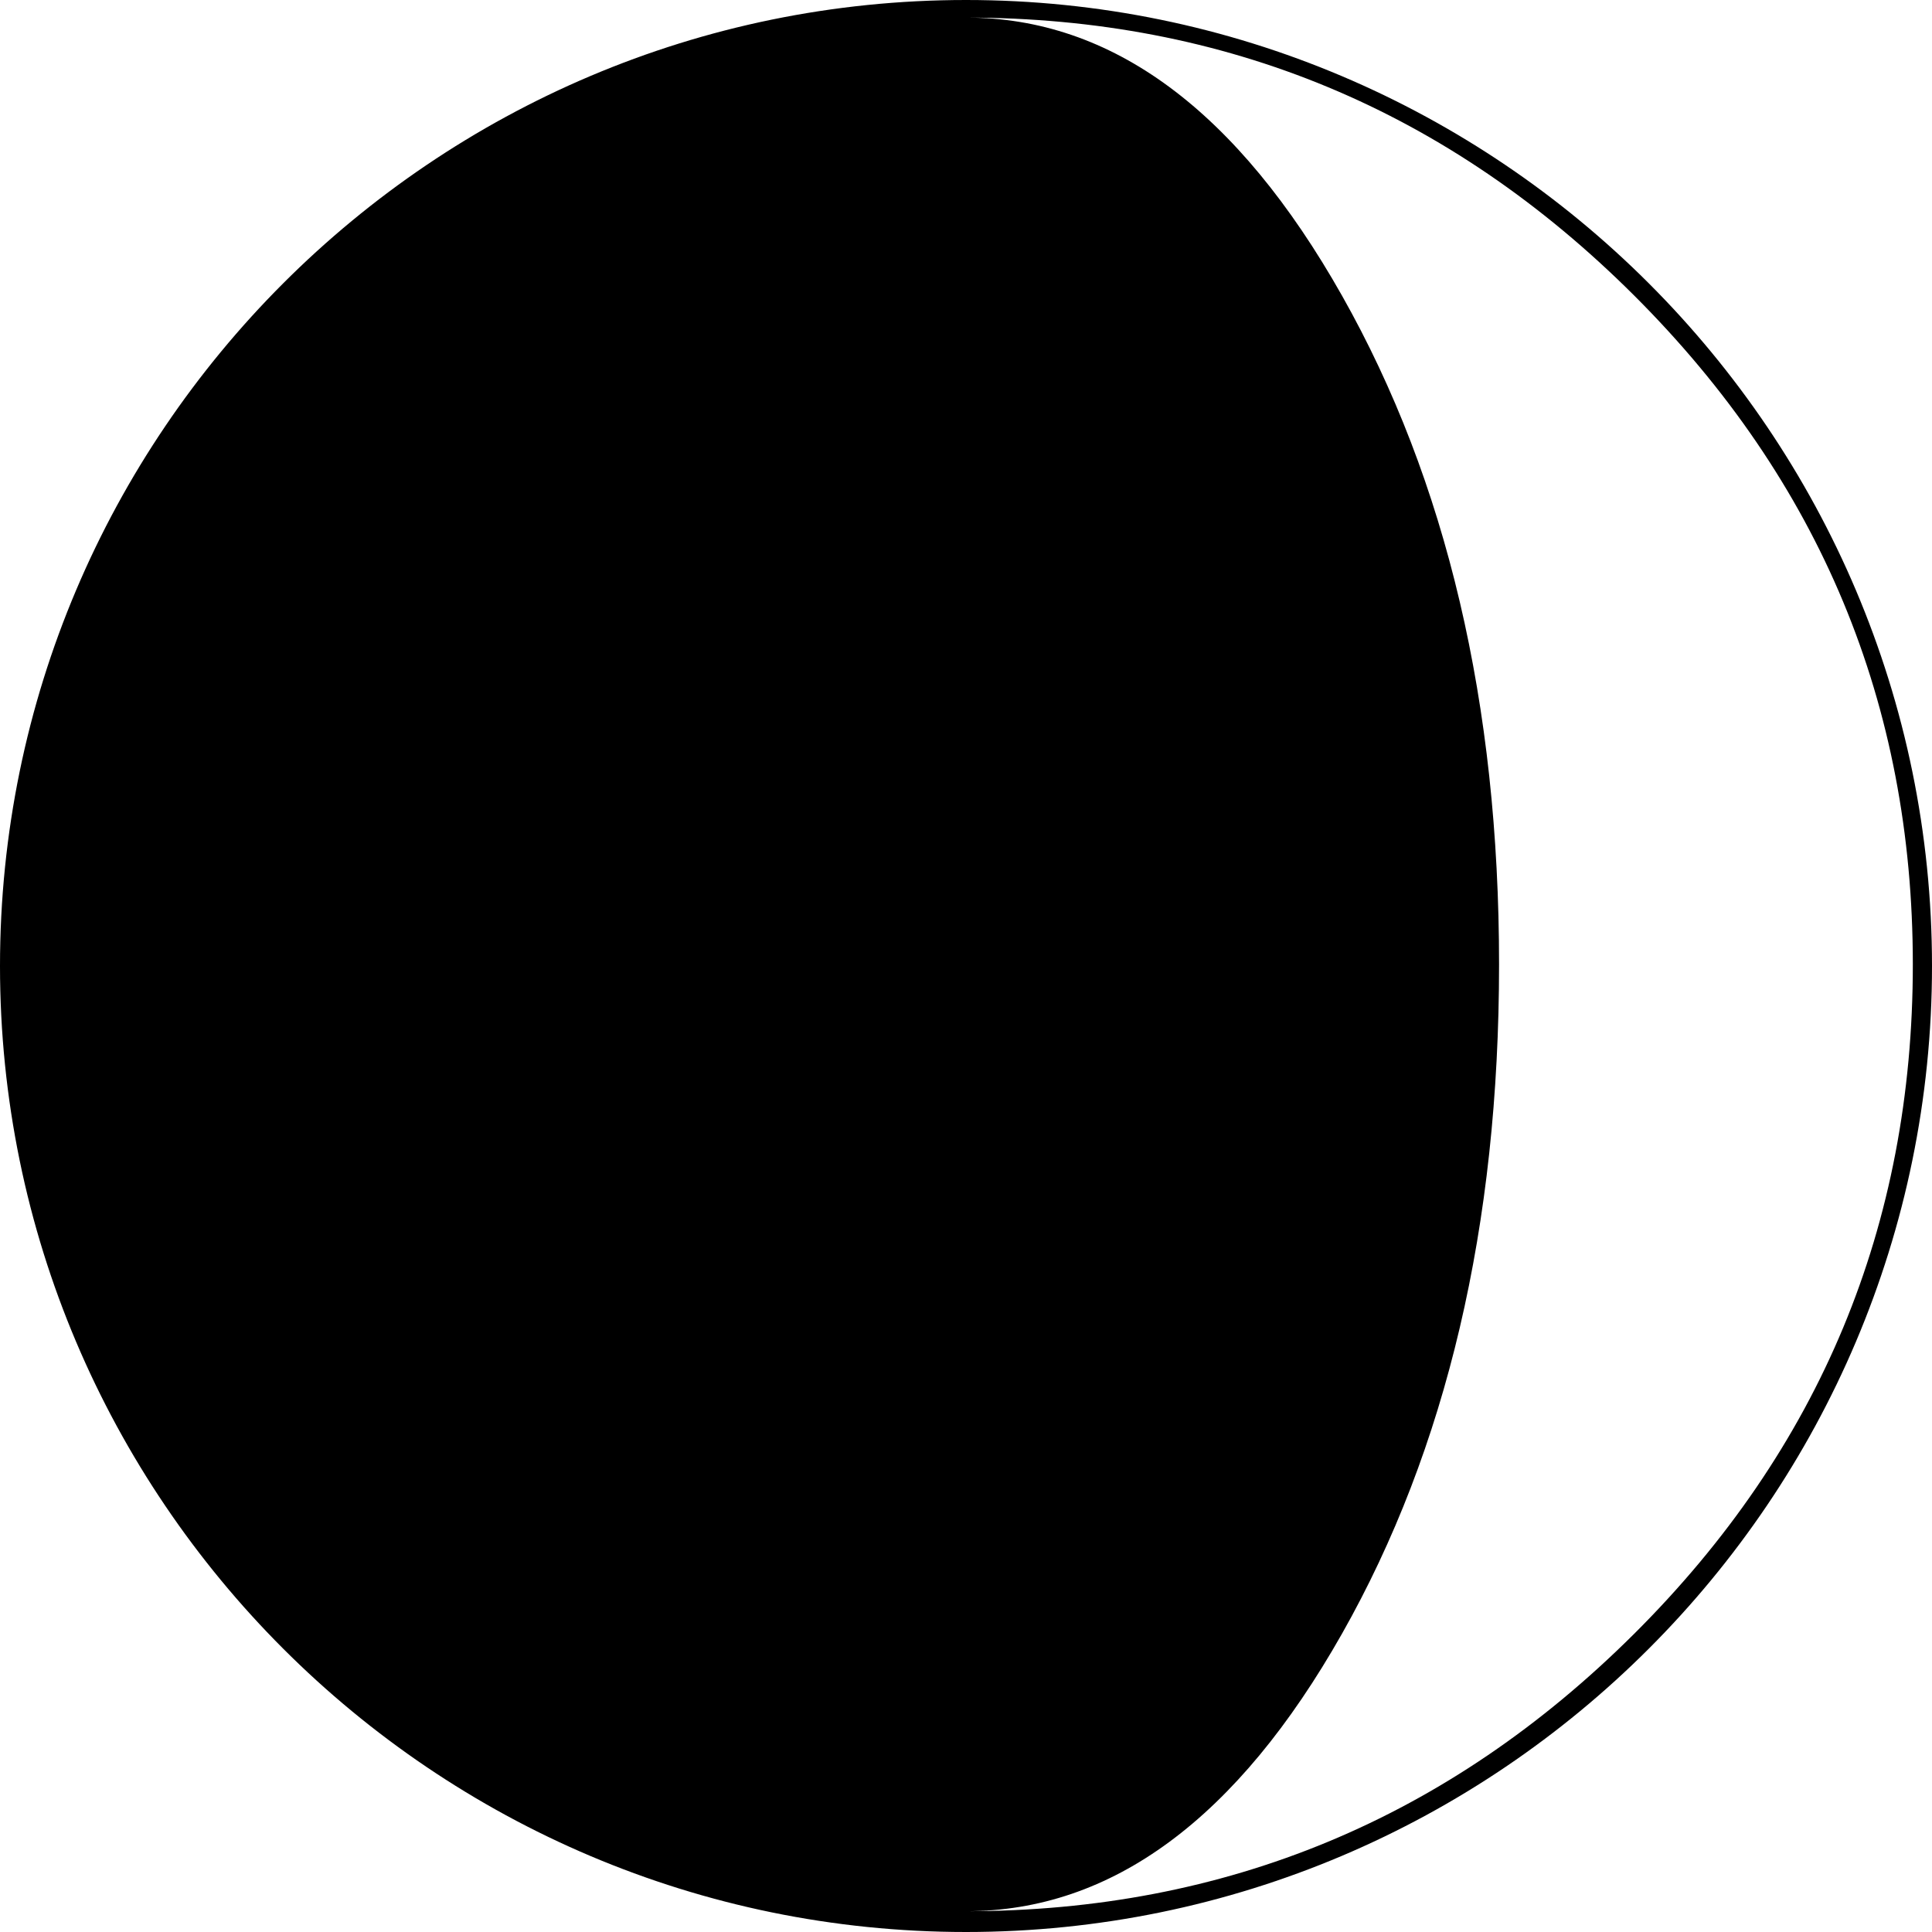
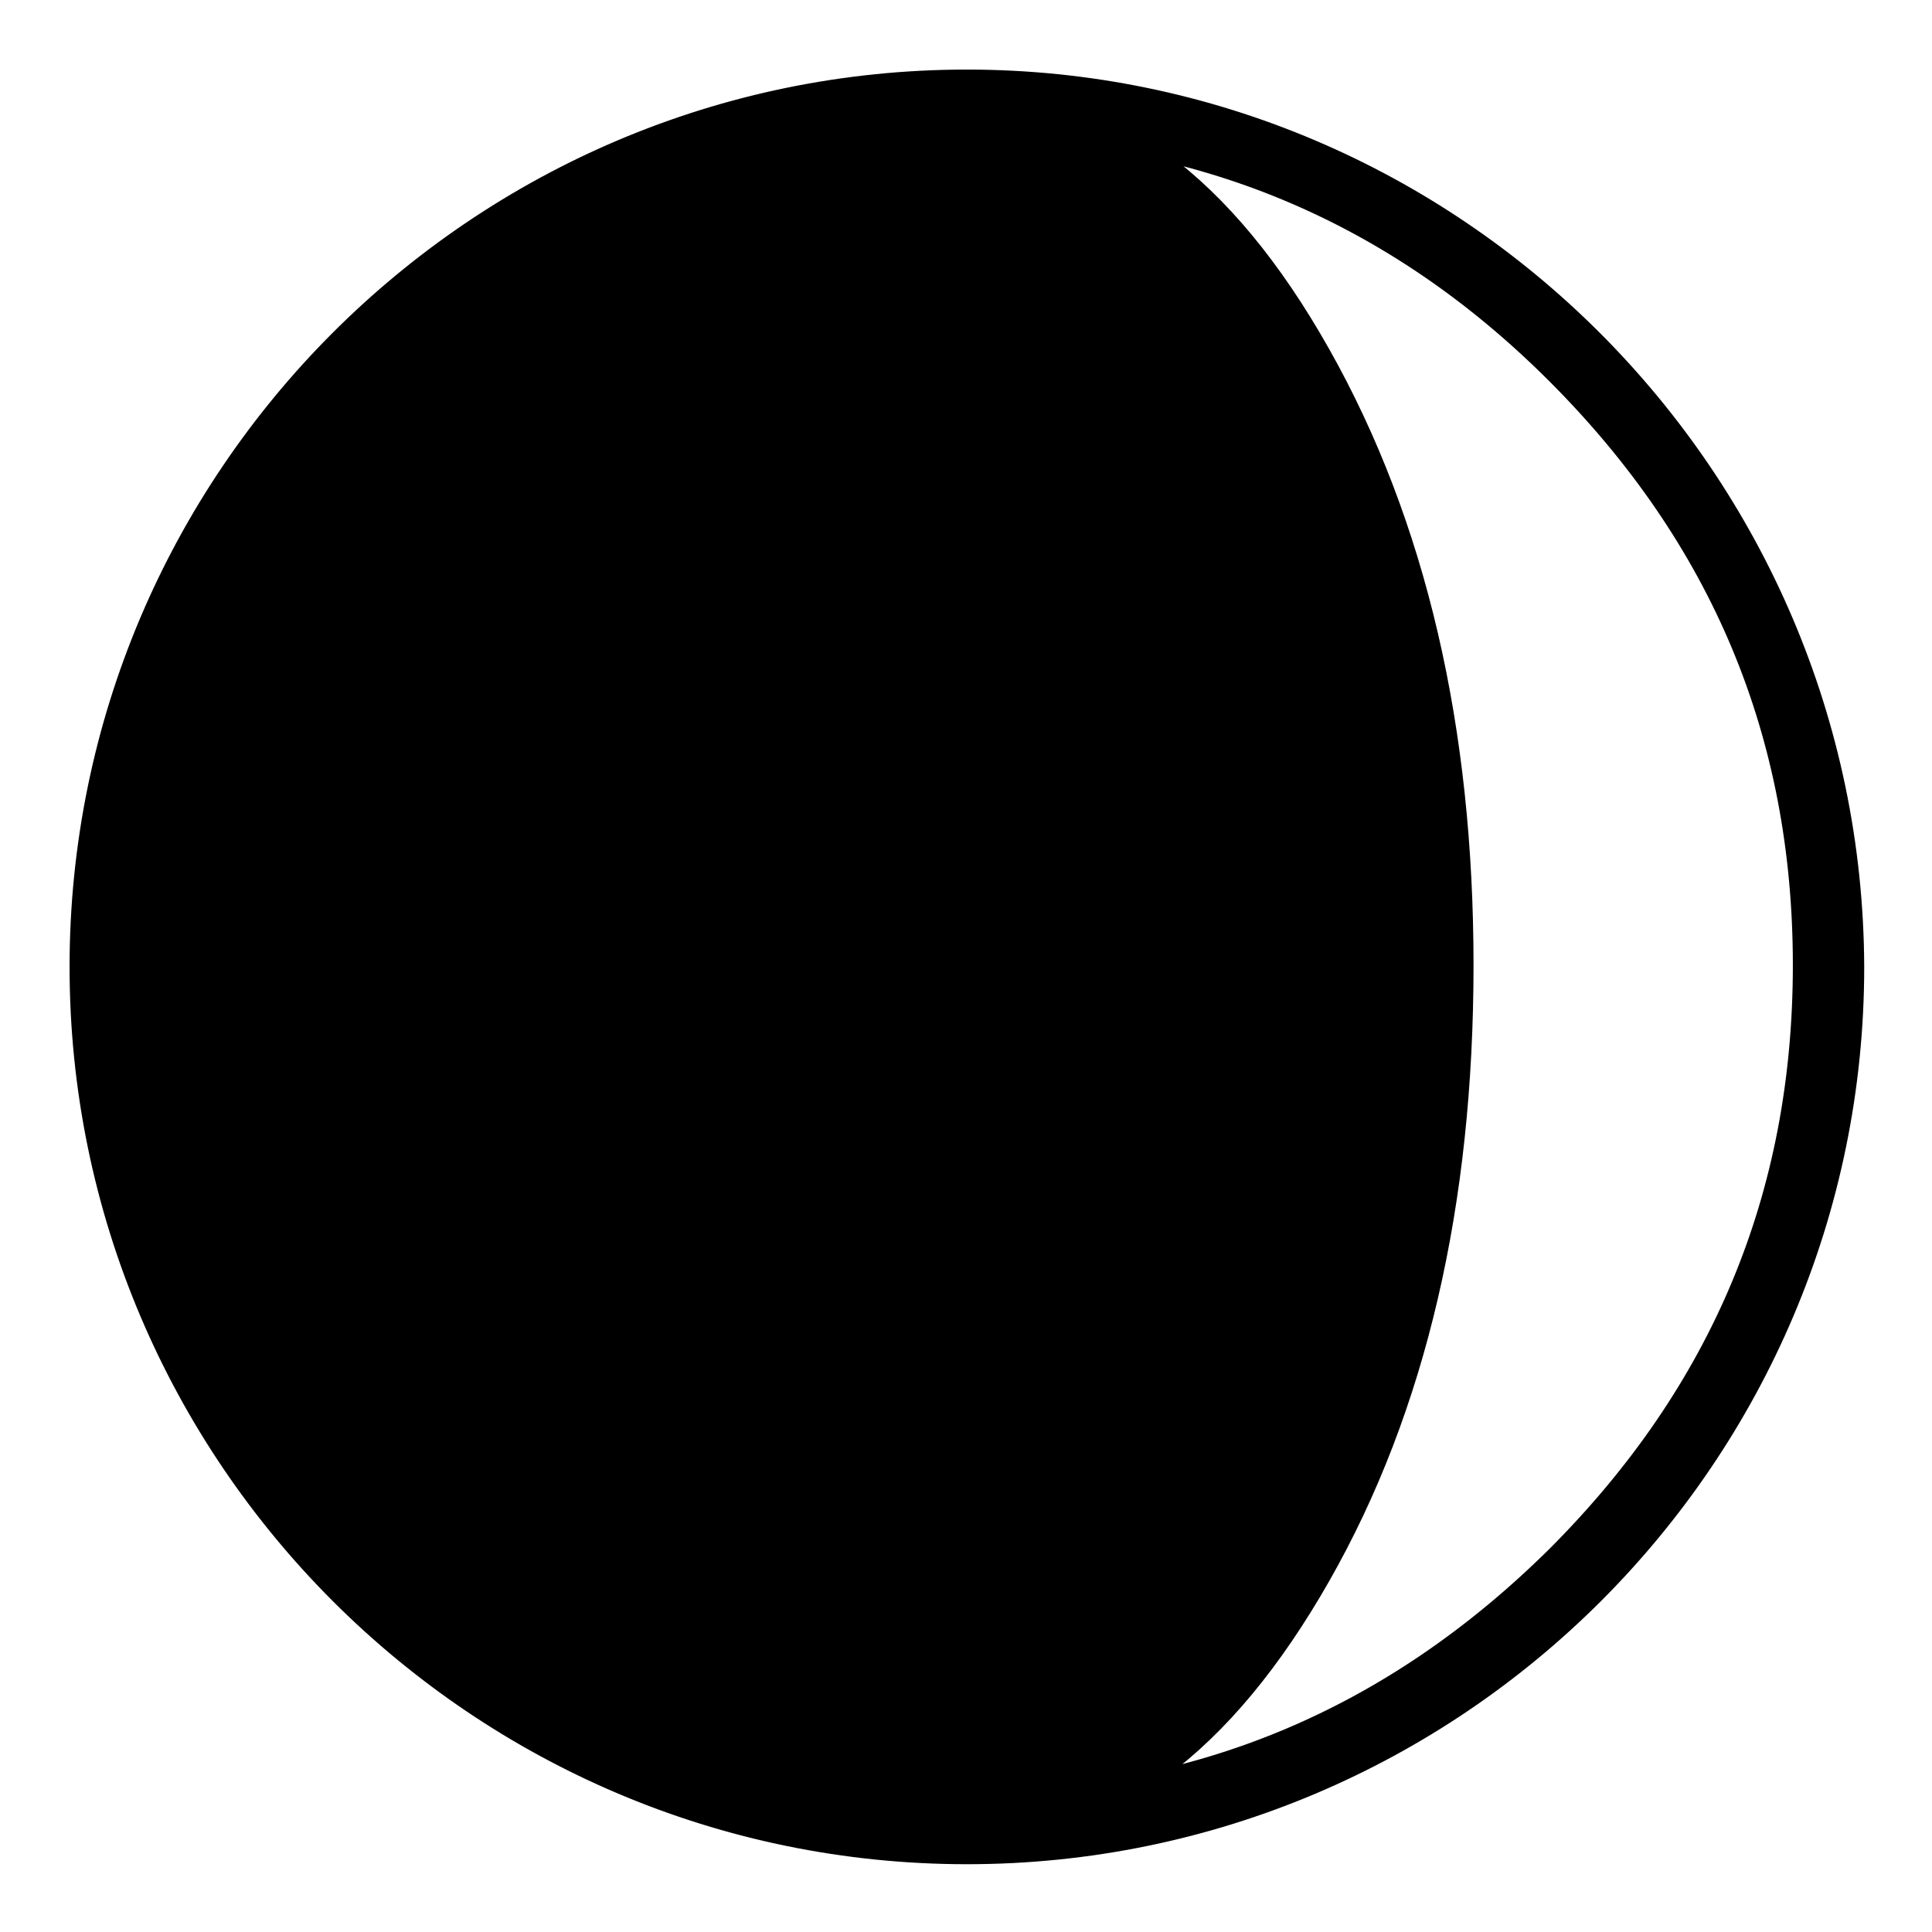
- <svg xmlns="http://www.w3.org/2000/svg" version="1.1" id="Capa_1" x="0px" y="0px" width="108.336px" height="108.336px" viewBox="0 0 108.336 108.336" style="enable-background:new 0 0 108.336 108.336;" xml:space="preserve">
+ <svg xmlns="http://www.w3.org/2000/svg" version="1.1" id="Capa_1" x="0px" y="0px" viewBox="0 0 108.3 108.3" style="enable-background:new 0 0 108.3 108.3;" xml:space="preserve">
+   <style type="text/css">
+ 	.st0{stroke:#000000;stroke-width:3;stroke-miterlimit:10;}
+ </style>
  <g>
-     <path d="M54.168,0C24.3,0,0,24.3,0,54.168c0,29.869,24.3,54.168,54.168,54.168s54.168-24.299,54.168-54.168   C108.336,24.3,84.036,0,54.168,0z M91.639,91.611c-10.412,10.371-22.904,15.559-37.471,15.559c8.186,0,15.211-5.188,21.083-15.559   c5.871-10.373,8.808-22.885,8.808-37.532c0-14.608-2.937-27.107-8.808-37.503C69.38,6.184,62.354,0.987,54.168,0.987   c14.566,0,27.059,5.197,37.471,15.588c10.413,10.396,15.622,22.895,15.622,37.503C107.262,68.727,102.053,81.238,91.639,91.611z" />
+     <path class="st0" d="M54.2,5.4C27.3,5.4,5.4,27.3,5.4,54.2c0,26.9,21.9,48.8,48.8,48.8s48.8-21.9,48.8-48.8   C102.9,27.3,81,5.4,54.2,5.4z M87.9,87.9c-9.4,9.3-20.6,14-33.7,14c7.4,0,13.7-4.7,19-14c5.3-9.3,7.9-20.6,7.9-33.8   c0-13.1-2.6-24.4-7.9-33.8c-5.3-9.4-11.6-14-19-14c13.1,0,24.4,4.7,33.7,14c9.4,9.4,14.1,20.6,14.1,33.8   C102,67.3,97.3,78.5,87.9,87.9z" />
  </g>
-   <g>
- </g>
-   <g>
- </g>
-   <g>
- </g>
-   <g>
- </g>
-   <g>
- </g>
-   <g>
- </g>
-   <g>
- </g>
-   <g>
- </g>
-   <g>
- </g>
-   <g>
- </g>
-   <g>
- </g>
-   <g>
- </g>
-   <g>
- </g>
-   <g>
- </g>
-   <g>
- </g>
</svg>
